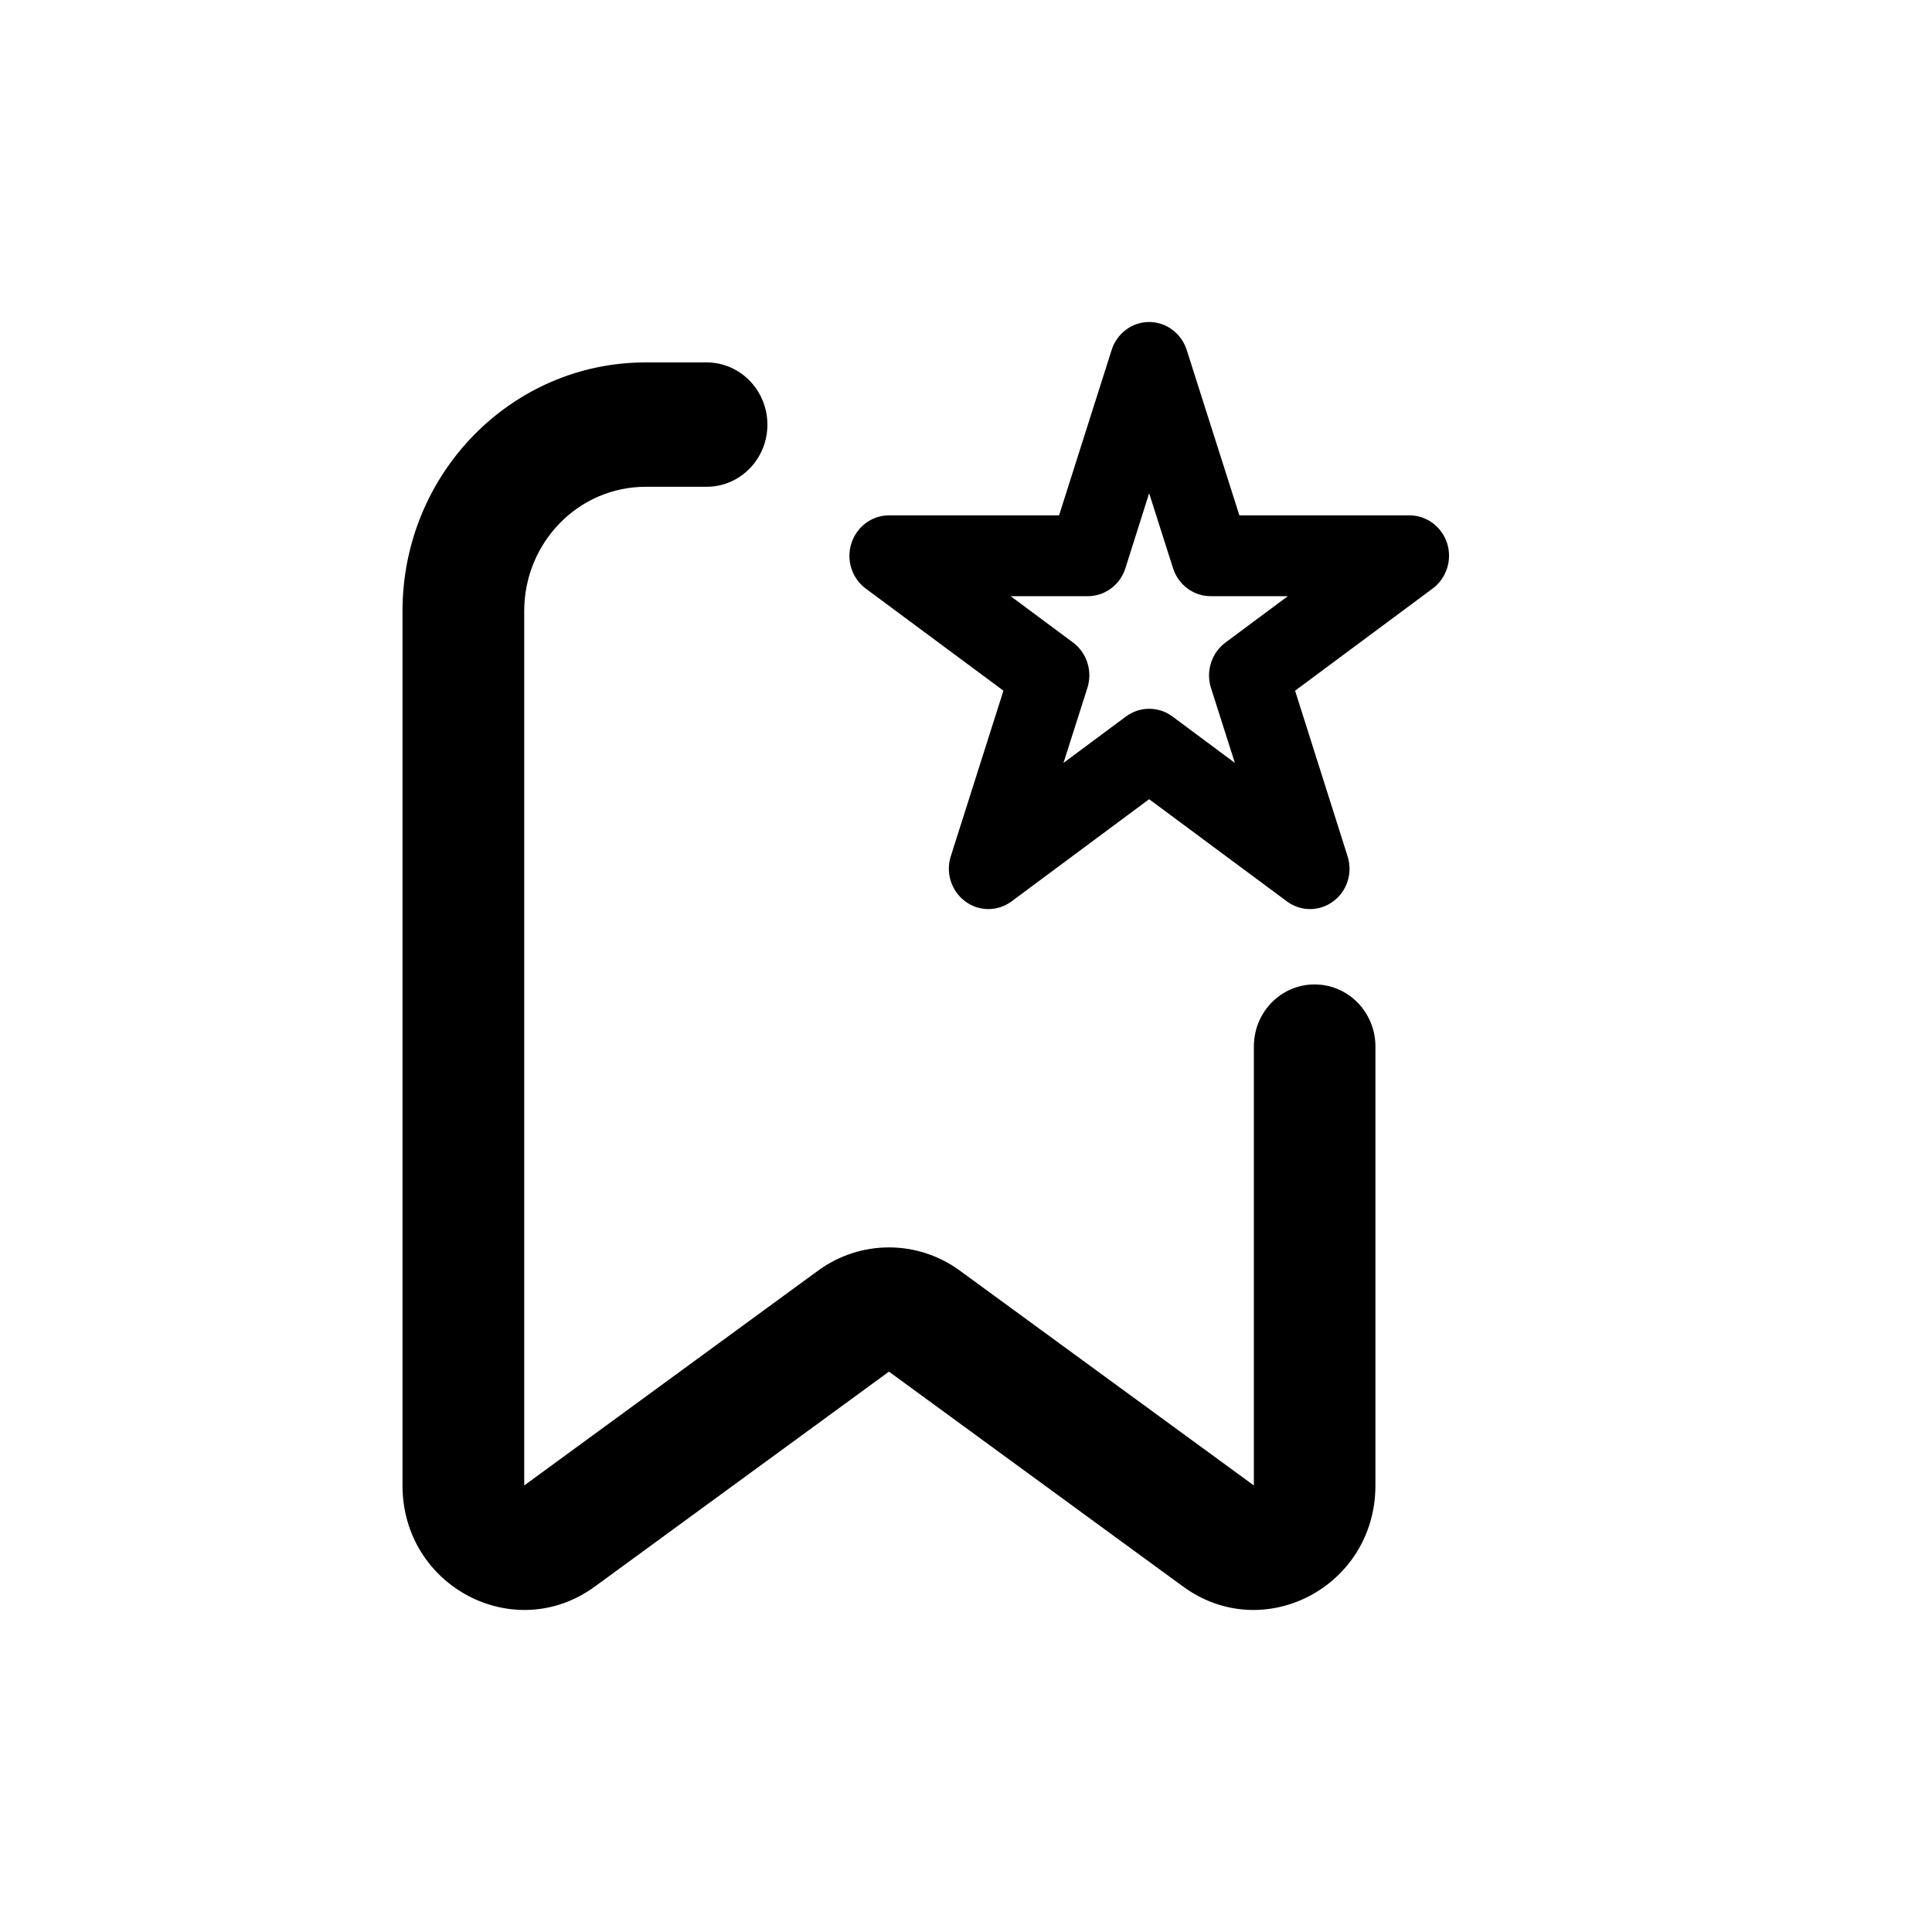
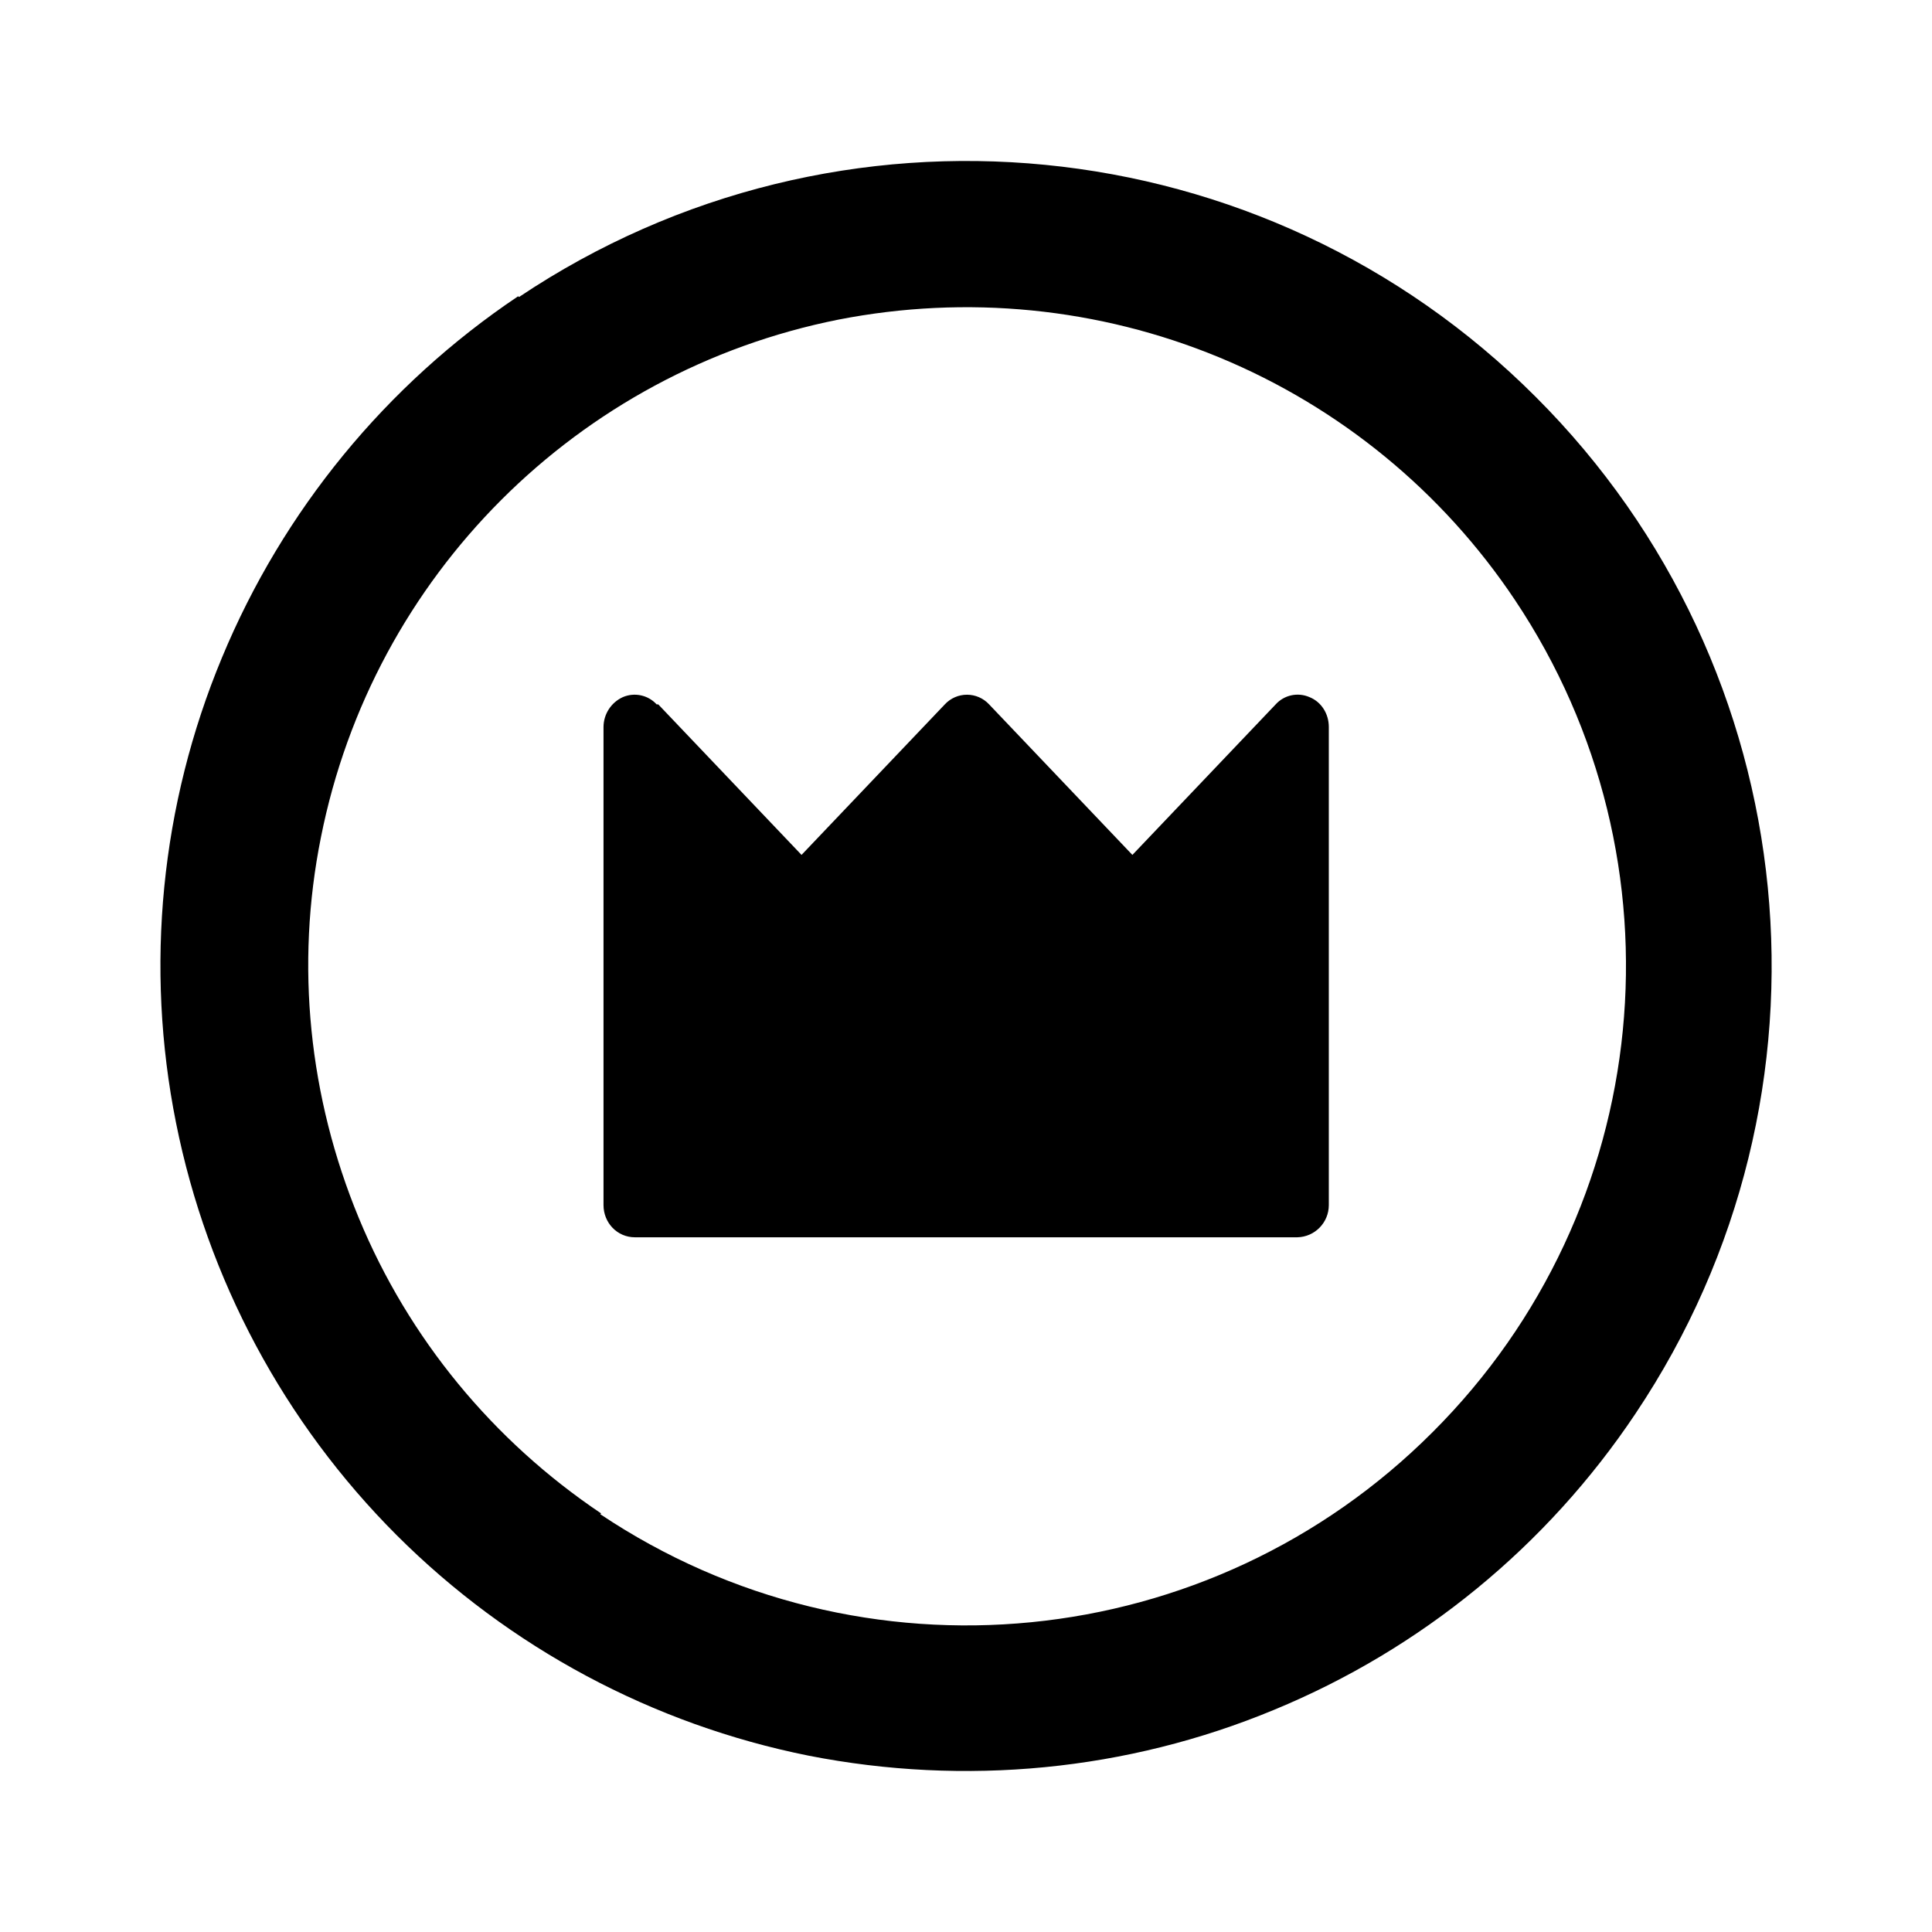
- <svg xmlns="http://www.w3.org/2000/svg" width="24" height="24" viewBox="0 0 24 24" fill="none">
-   <path fill="currentColor" d="M 14.275 4 C 14.063 4 13.874 4.141 13.809 4.348 L 13.156 6.402 L 11.043 6.402 C 10.83 6.402 10.642 6.543 10.576 6.75 C 10.51 6.957 10.582 7.183 10.754 7.311 L 12.465 8.58 L 11.811 10.637 C 11.745 10.844 11.818 11.069 11.99 11.197 C 12.162 11.325 12.394 11.325 12.566 11.197 L 14.275 9.928 L 15.986 11.197 C 16.158 11.325 16.39 11.325 16.562 11.197 C 16.735 11.069 16.806 10.844 16.74 10.637 L 16.088 8.58 L 17.797 7.311 C 17.969 7.183 18.042 6.957 17.977 6.75 C 17.911 6.543 17.722 6.402 17.51 6.402 L 15.396 6.402 L 14.742 4.348 C 14.676 4.141 14.488 4 14.275 4 z M 8.021 4.502 C 6.353 4.502 5 5.885 5 7.592 L 5 18.453 C 5 19.71 6.389 20.439 7.389 19.709 L 11.043 17.039 L 14.697 19.709 C 15.697 20.439 17.086 19.71 17.086 18.453 L 17.086 13 C 17.086 12.573 16.747 12.229 16.33 12.229 C 15.913 12.229 15.576 12.573 15.576 13 L 15.576 18.453 L 11.922 15.783 C 11.397 15.4 10.689 15.4 10.164 15.783 L 6.512 18.453 L 6.512 7.592 C 6.512 6.738 7.187 6.047 8.021 6.047 L 8.777 6.047 C 9.195 6.047 9.533 5.702 9.533 5.275 C 9.533 4.849 9.195 4.502 8.777 4.502 L 8.021 4.502 z M 14.275 6.127 L 14.572 7.059 C 14.638 7.265 14.826 7.406 15.039 7.406 L 15.998 7.406 L 15.223 7.982 C 15.051 8.11 14.977 8.338 15.043 8.545 L 15.34 9.477 L 14.564 8.9 C 14.392 8.773 14.16 8.773 13.988 8.9 L 13.211 9.477 L 13.508 8.545 C 13.574 8.338 13.502 8.11 13.33 7.982 L 12.555 7.406 L 13.514 7.406 C 13.726 7.406 13.915 7.265 13.98 7.059 L 14.275 6.127 z " />
+ <svg xmlns="http://www.w3.org/2000/svg" width="24" height="24" fill="currentColor" viewBox="0 0 24 24">
+   <path fill-rule="evenodd" d="M6.447 3.69a9.993 9.993 0 0 1 12.63 1.24 9.99 9.99 0 0 1 1.24 12.63 9.975 9.975 0 0 1-4.49 3.68c-1.83.76-3.84.95-5.78.57a10.03 10.03 0 0 1-5.12-2.74 10.03 10.03 0 0 1-2.74-5.12 9.95 9.95 0 0 1 .57-5.78 10.04 10.04 0 0 1 3.68-4.49l.01.01Zm1.01 15.12a8.182 8.182 0 0 0 10.34-1.02 8.182 8.182 0 0 0 1.02-10.34 8.177 8.177 0 0 0-3.67-3.01c-1.5-.62-3.14-.78-4.73-.47a8.186 8.186 0 0 0-6.43 6.43c-.32 1.59-.15 3.23.47 4.73.62 1.5 1.67 2.77 3.01 3.67l-.01.01Zm.7-10.06a.371.371 0 0 0-.42-.09.41.41 0 0 0-.24.37v5.94c0 .22.17.4.39.4h8.23a.4.4 0 0 0 .39-.4V9.03c0-.16-.09-.31-.24-.37a.368.368 0 0 0-.42.09l-1.78 1.87-1.78-1.87a.375.375 0 0 0-.55 0l-1.78 1.87-1.78-1.87h-.02Z" clip-rule="evenodd" />
</svg>
